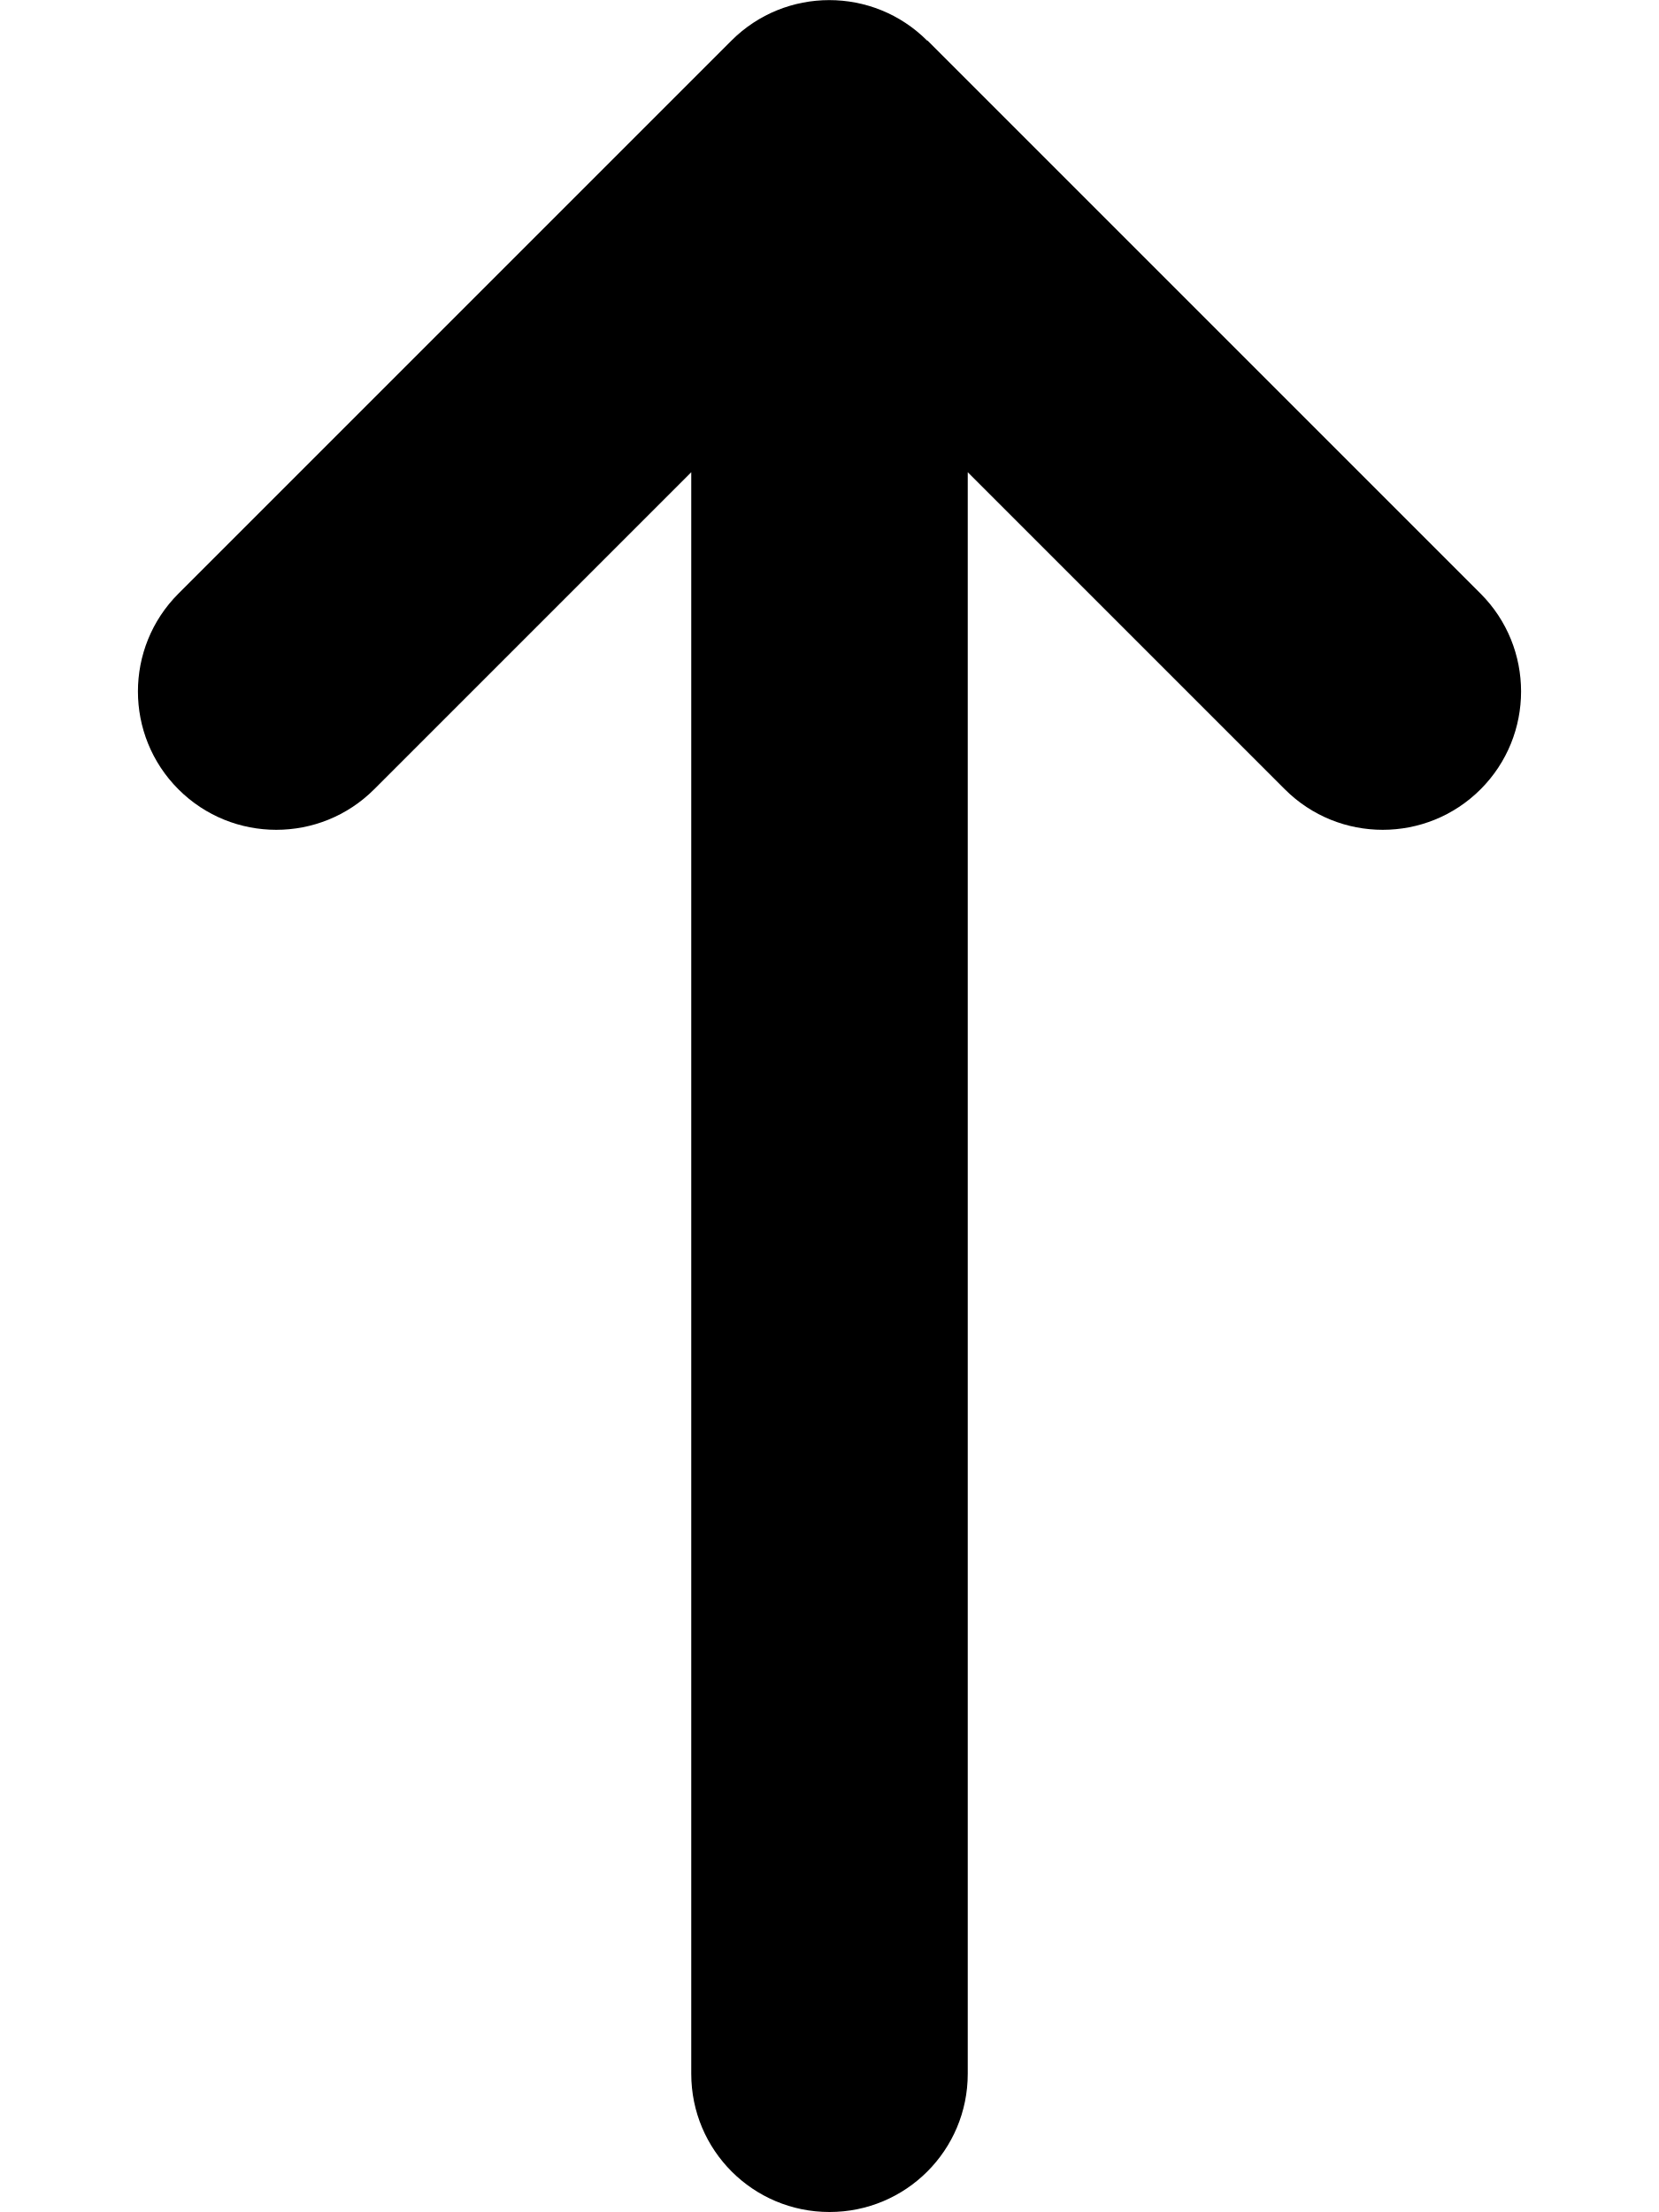
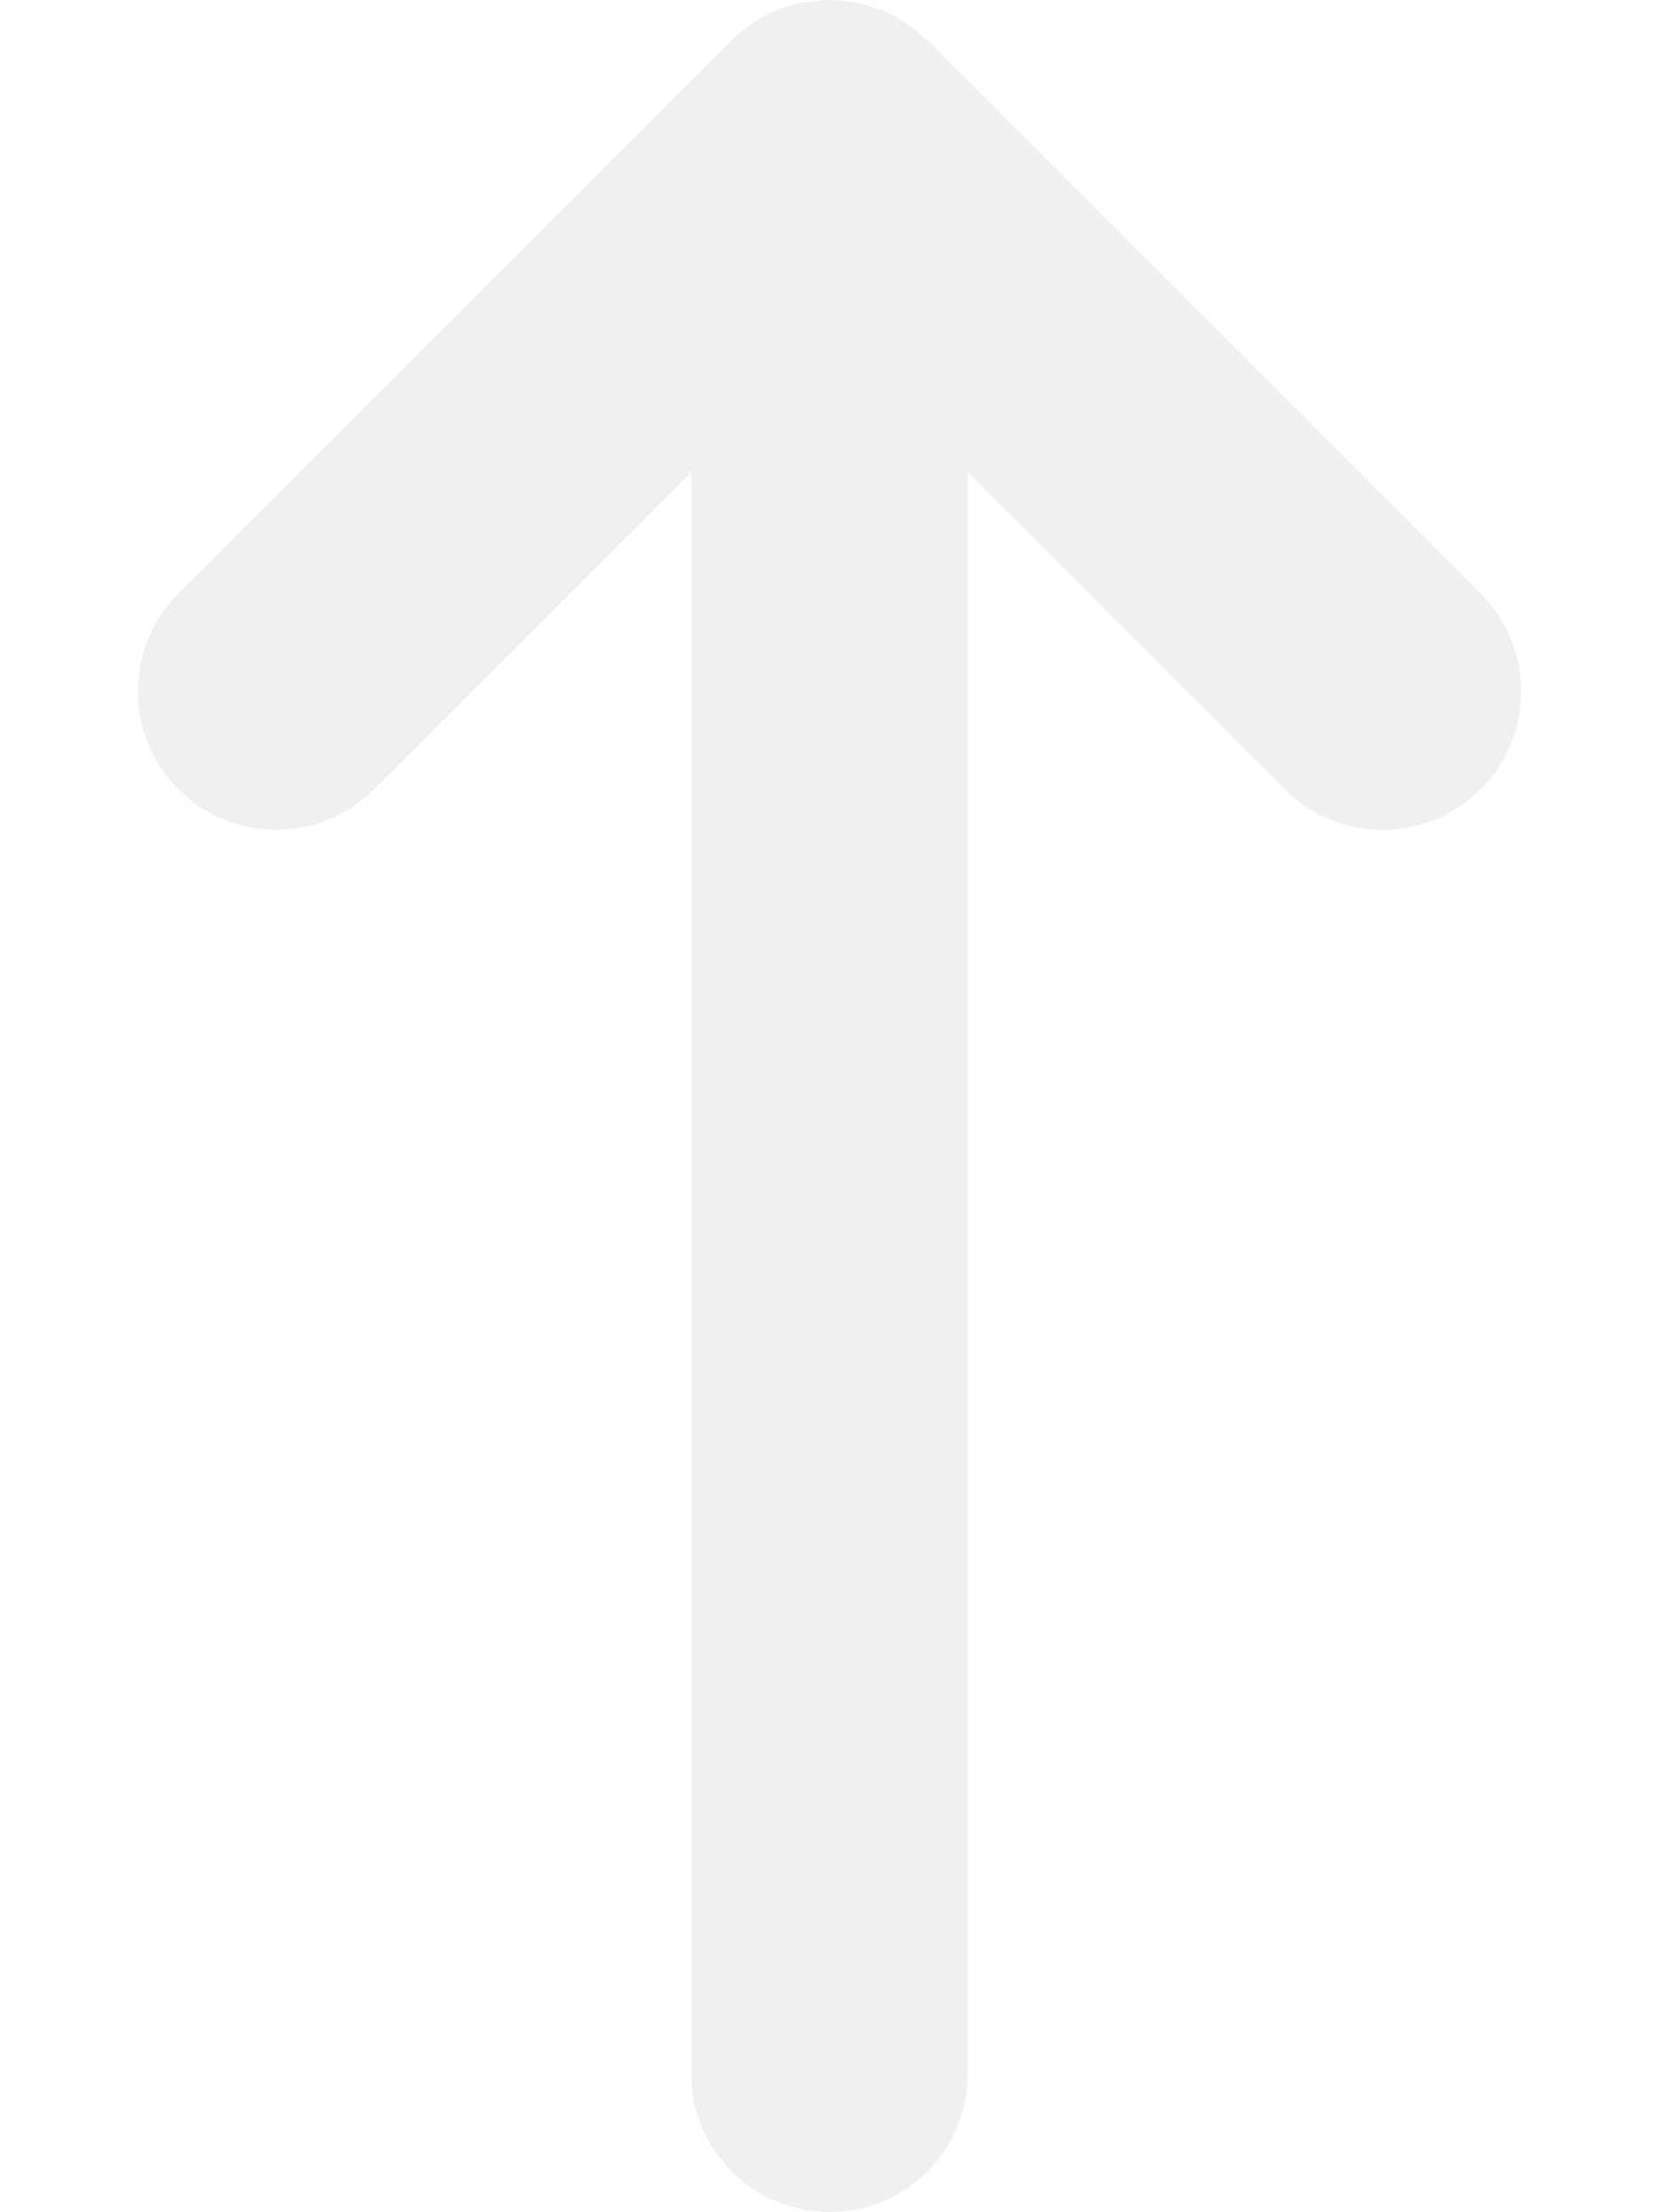
- <svg xmlns="http://www.w3.org/2000/svg" viewBox="0 0 384 512">
+ <svg xmlns="http://www.w3.org/2000/svg" viewBox="0 0 384 512" fill="#EEF0F2">
  <path d="M214.6 9.4c-12.5-12.5-32.8-12.5-45.3 0l-128 128c-12.5 12.5-12.5 32.8 0 45.3s32.8 12.5 45.3 0L160 109.3V480c0 17.7 14.3 32 32 32s32-14.3 32-32V109.3l73.4 73.4c12.5 12.5 32.8 12.5 45.3 0s12.5-32.8 0-45.3l-128-128z" />
</svg>
